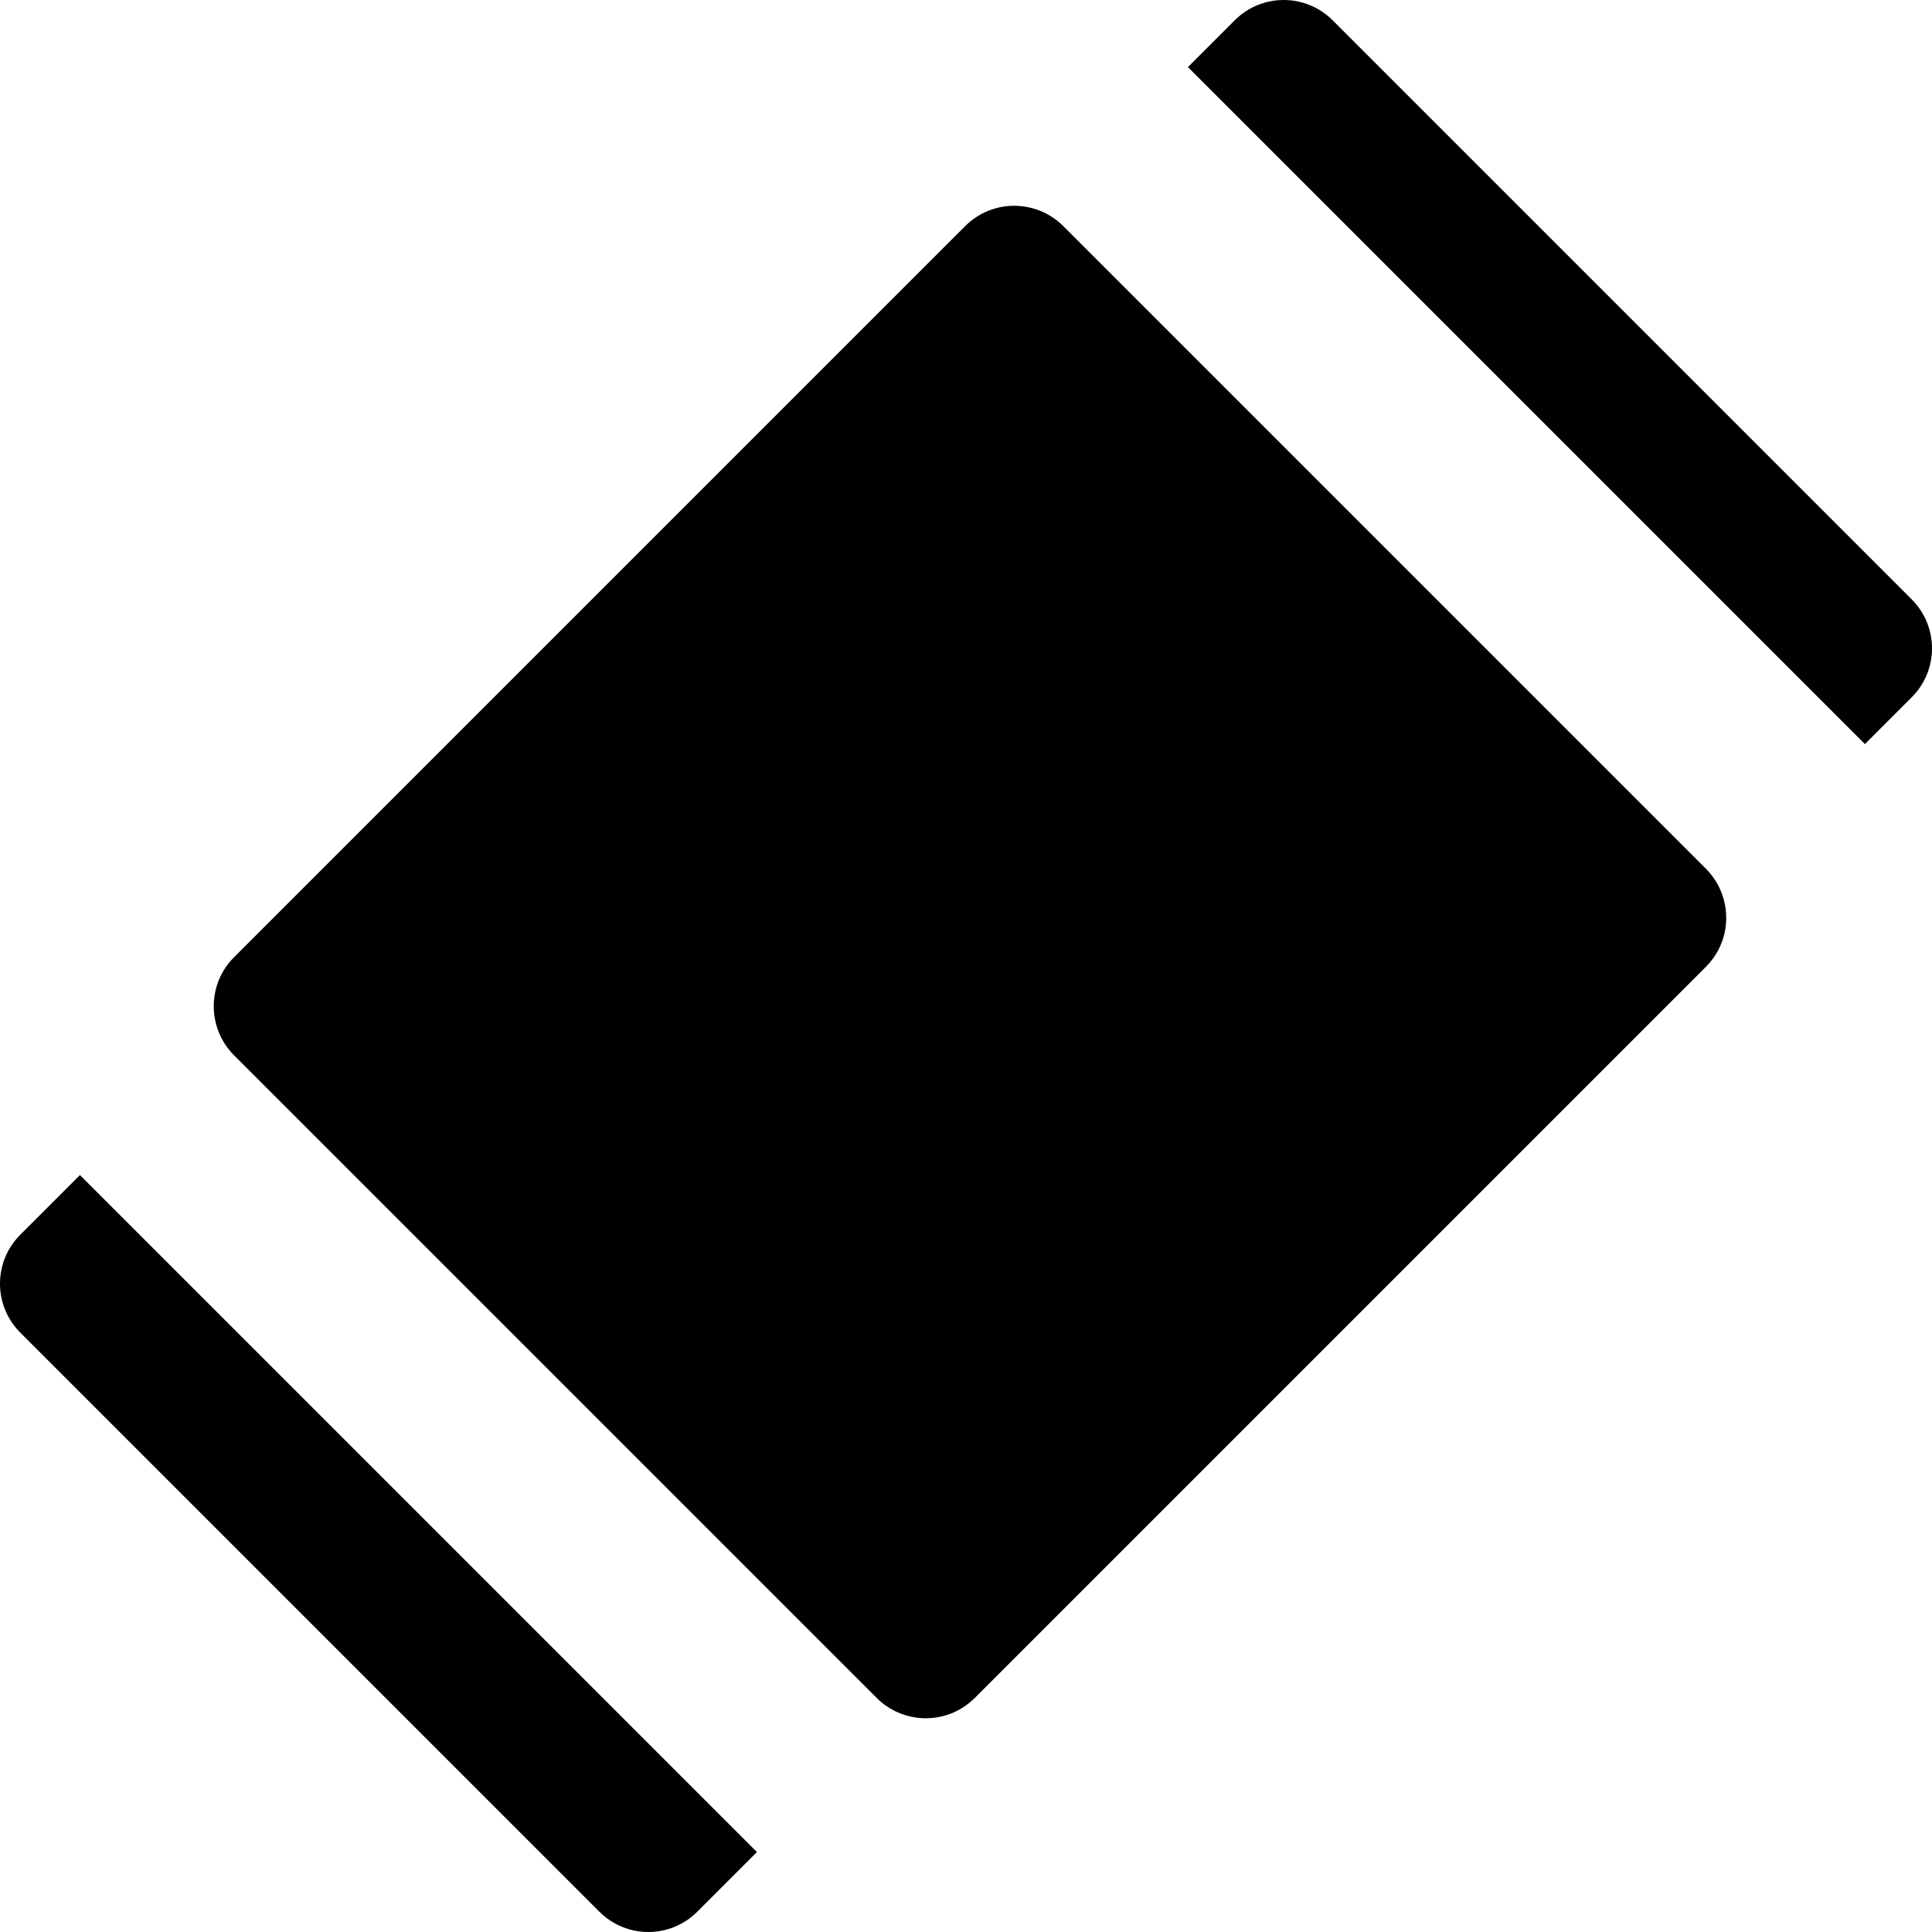
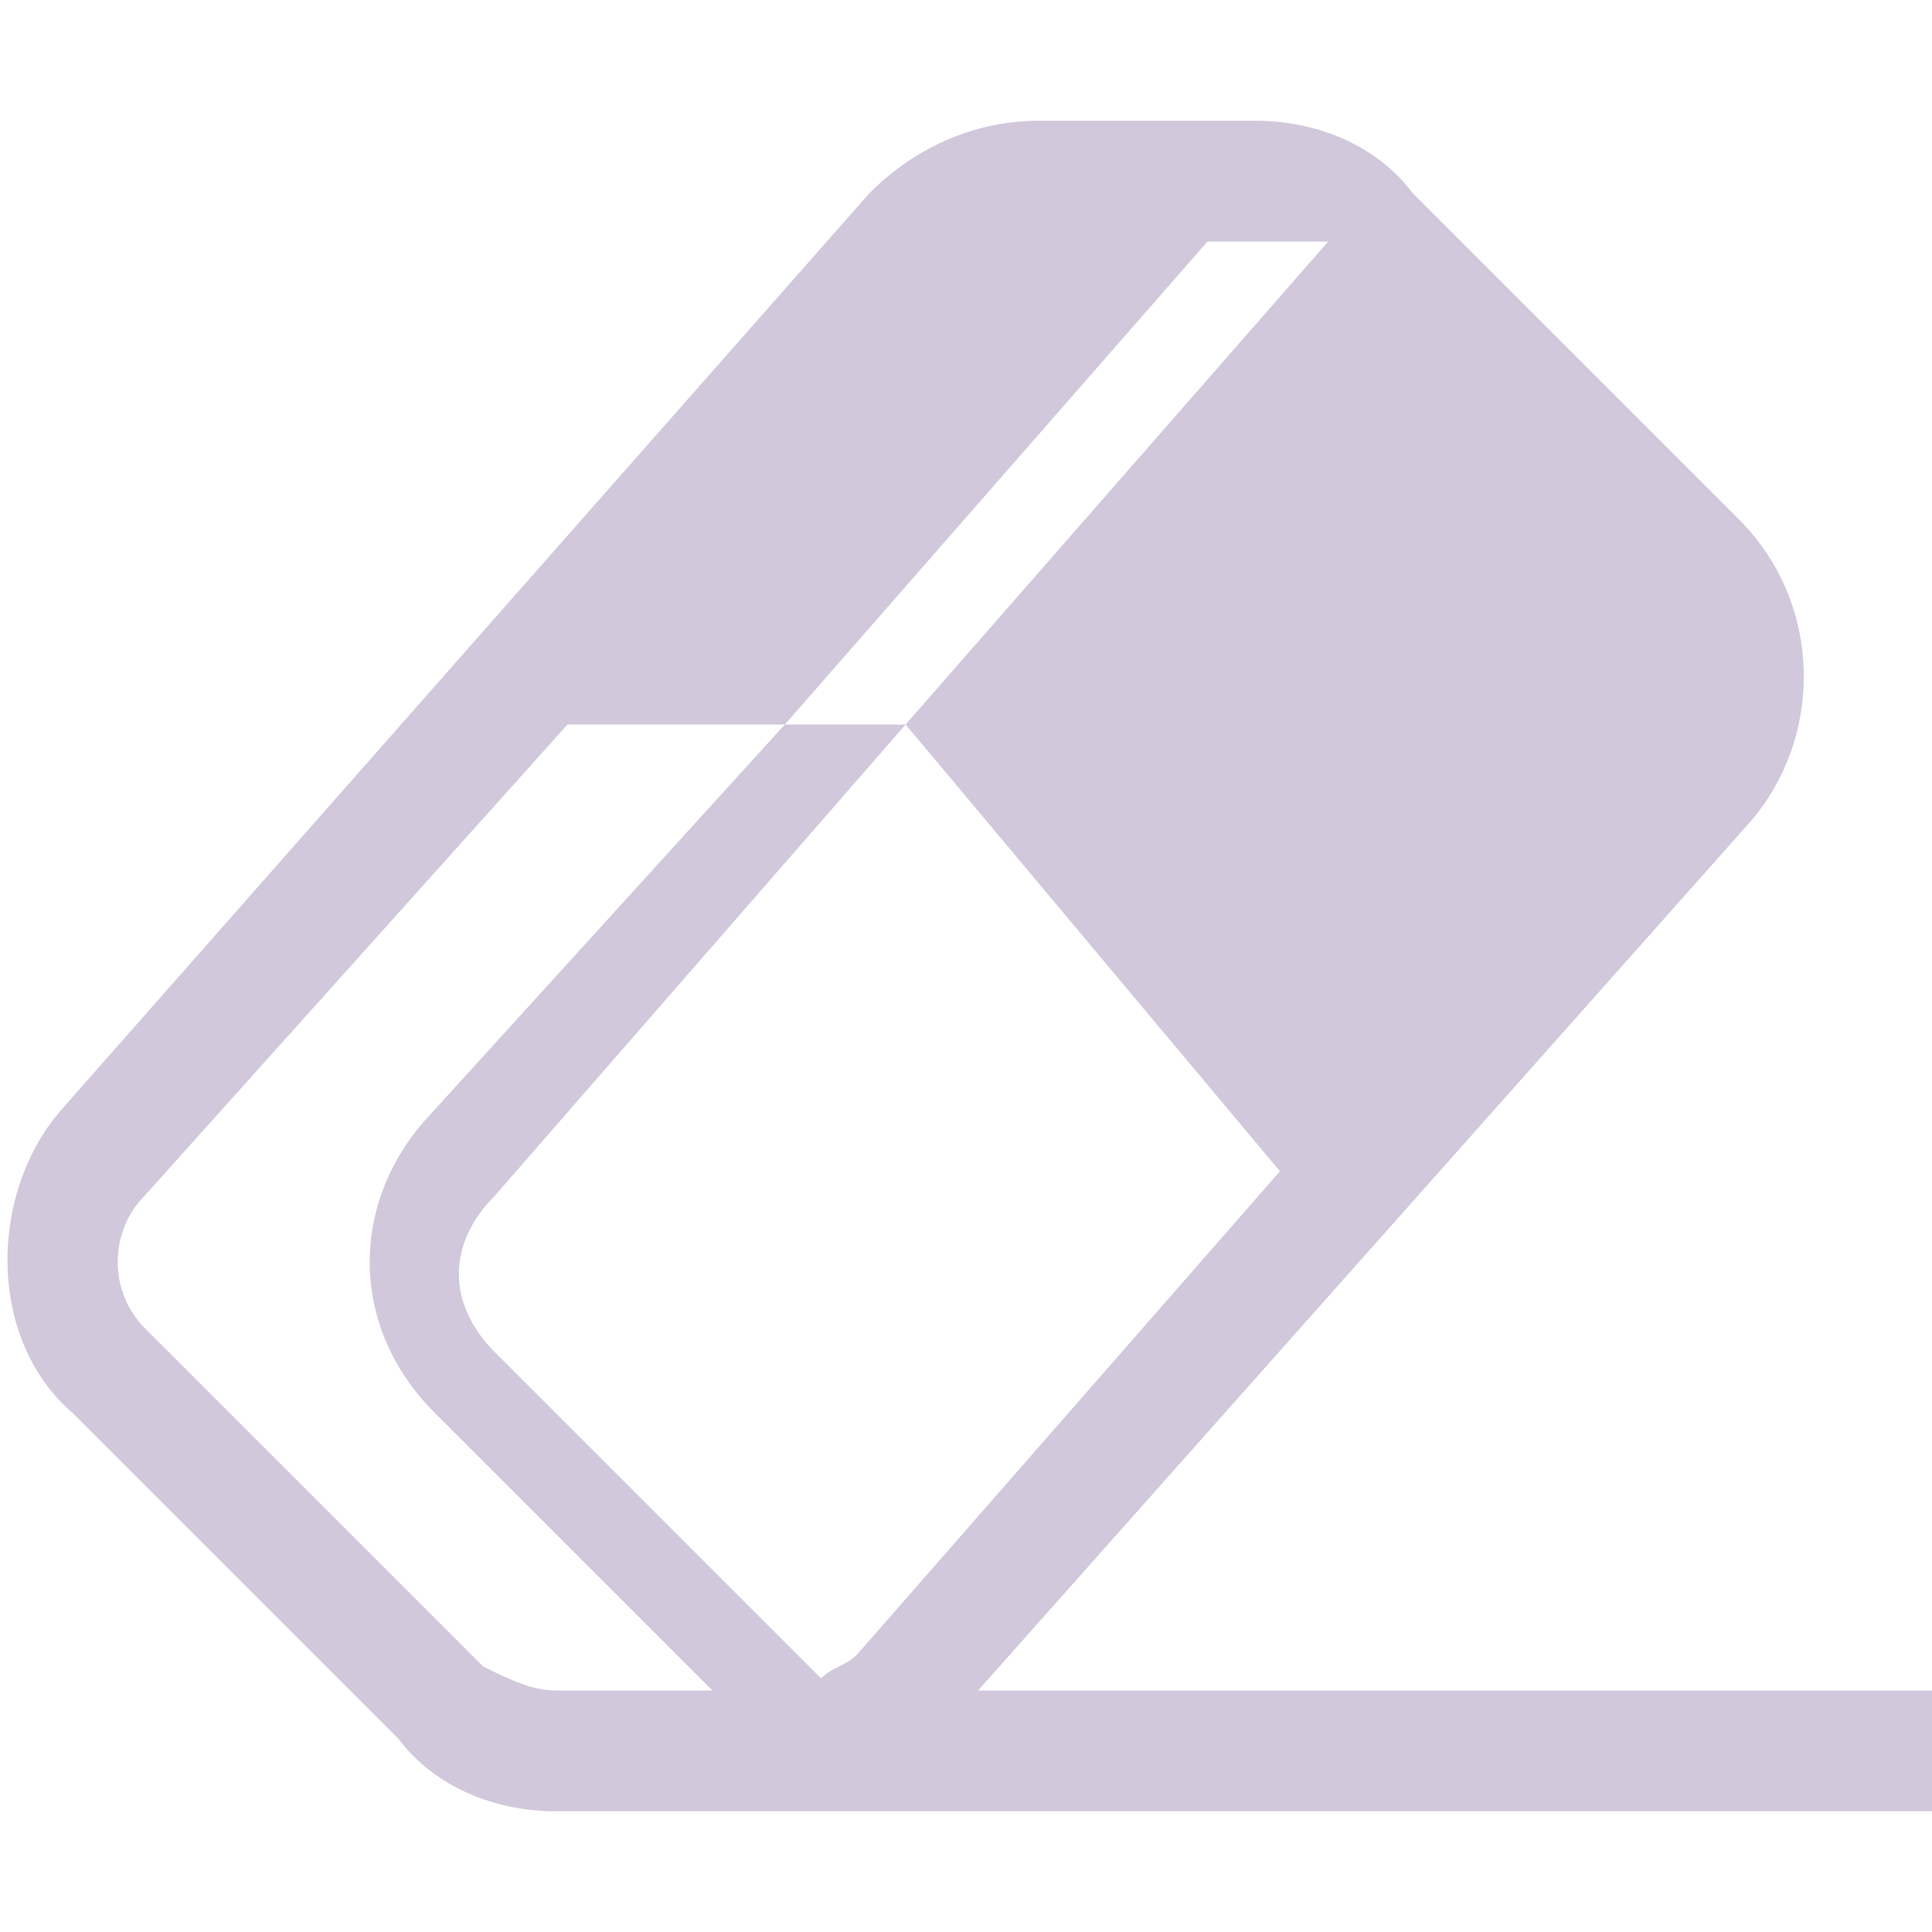
- <svg xmlns="http://www.w3.org/2000/svg" fill="#000000" height="800px" width="800px" version="1.1" id="Layer_1" viewBox="0 0 511.999 511.999" xml:space="preserve">
-   <g>
-     <g>
-       <g>
-         <path d="M506.631,158.853L353.148,5.368c-7.158-7.158-18.764-7.158-25.922,0l-12.413,12.413L494.22,197.188l12.411-12.413     C513.789,177.618,513.789,166.011,506.631,158.853z" />
-         <path d="M5.368,327.224c-7.158,7.158-7.158,18.764,0,25.922l153.485,153.485c7.158,7.158,18.764,7.158,25.922,0l15.819-15.819     L21.187,311.405L5.368,327.224z" />
-       </g>
-     </g>
-   </g>
-   <g>
-     <g>
-       <path d="M456.438,237.173c-0.88-2.524-2.308-4.898-4.324-6.914L281.742,59.885c-2.016-2.016-4.392-3.444-6.916-4.324    c-6.434-2.245-13.865-0.818-19.008,4.324L61.995,253.708c-4.247,4.247-5.954,10.056-5.162,15.577    c0.543,3.785,2.249,7.435,5.162,10.345l170.374,170.374c2.911,2.911,6.56,4.617,10.345,5.162    c5.519,0.792,11.33-0.915,15.577-5.162l193.823-193.823C457.256,251.04,458.684,243.609,456.438,237.173z" />
-     </g>
-   </g>
+ <svg xmlns="http://www.w3.org/2000/svg" width="800px" height="800px" viewBox="0 0 16 16" version="1.1">
+   <path fill="#d1c8db" d="M8.1 14l6.4-7.2c0.6-0.7 0.6-1.8-0.1-2.5l-2.7-2.7c-0.3-0.4-0.8-0.6-1.3-0.6h-1.8c-0.5 0-1 0.2-1.4 0.6l-6.7 7.6c-0.6 0.7-0.6 1.9 0.1 2.5l2.7 2.7c0.3 0.4 0.8 0.6 1.3 0.6h11.4v-1h-7.9zM6.8 13.9c0 0 0-0.1 0 0l-2.7-2.7c-0.4-0.4-0.4-0.9 0-1.3l3.4-3.9h-1l-3 3.3c-0.6 0.7-0.6 1.7 0.1 2.4l2.3 2.3h-1.3c-0.2 0-0.4-0.1-0.6-0.2l-2.8-2.8c-0.3-0.3-0.3-0.8 0-1.1l3.5-3.9h1.8l3.5-4h1l-3.5 4 3.1 3.7-3.5 4c-0.1 0.1-0.2 0.1-0.3 0.2z" />
</svg>
